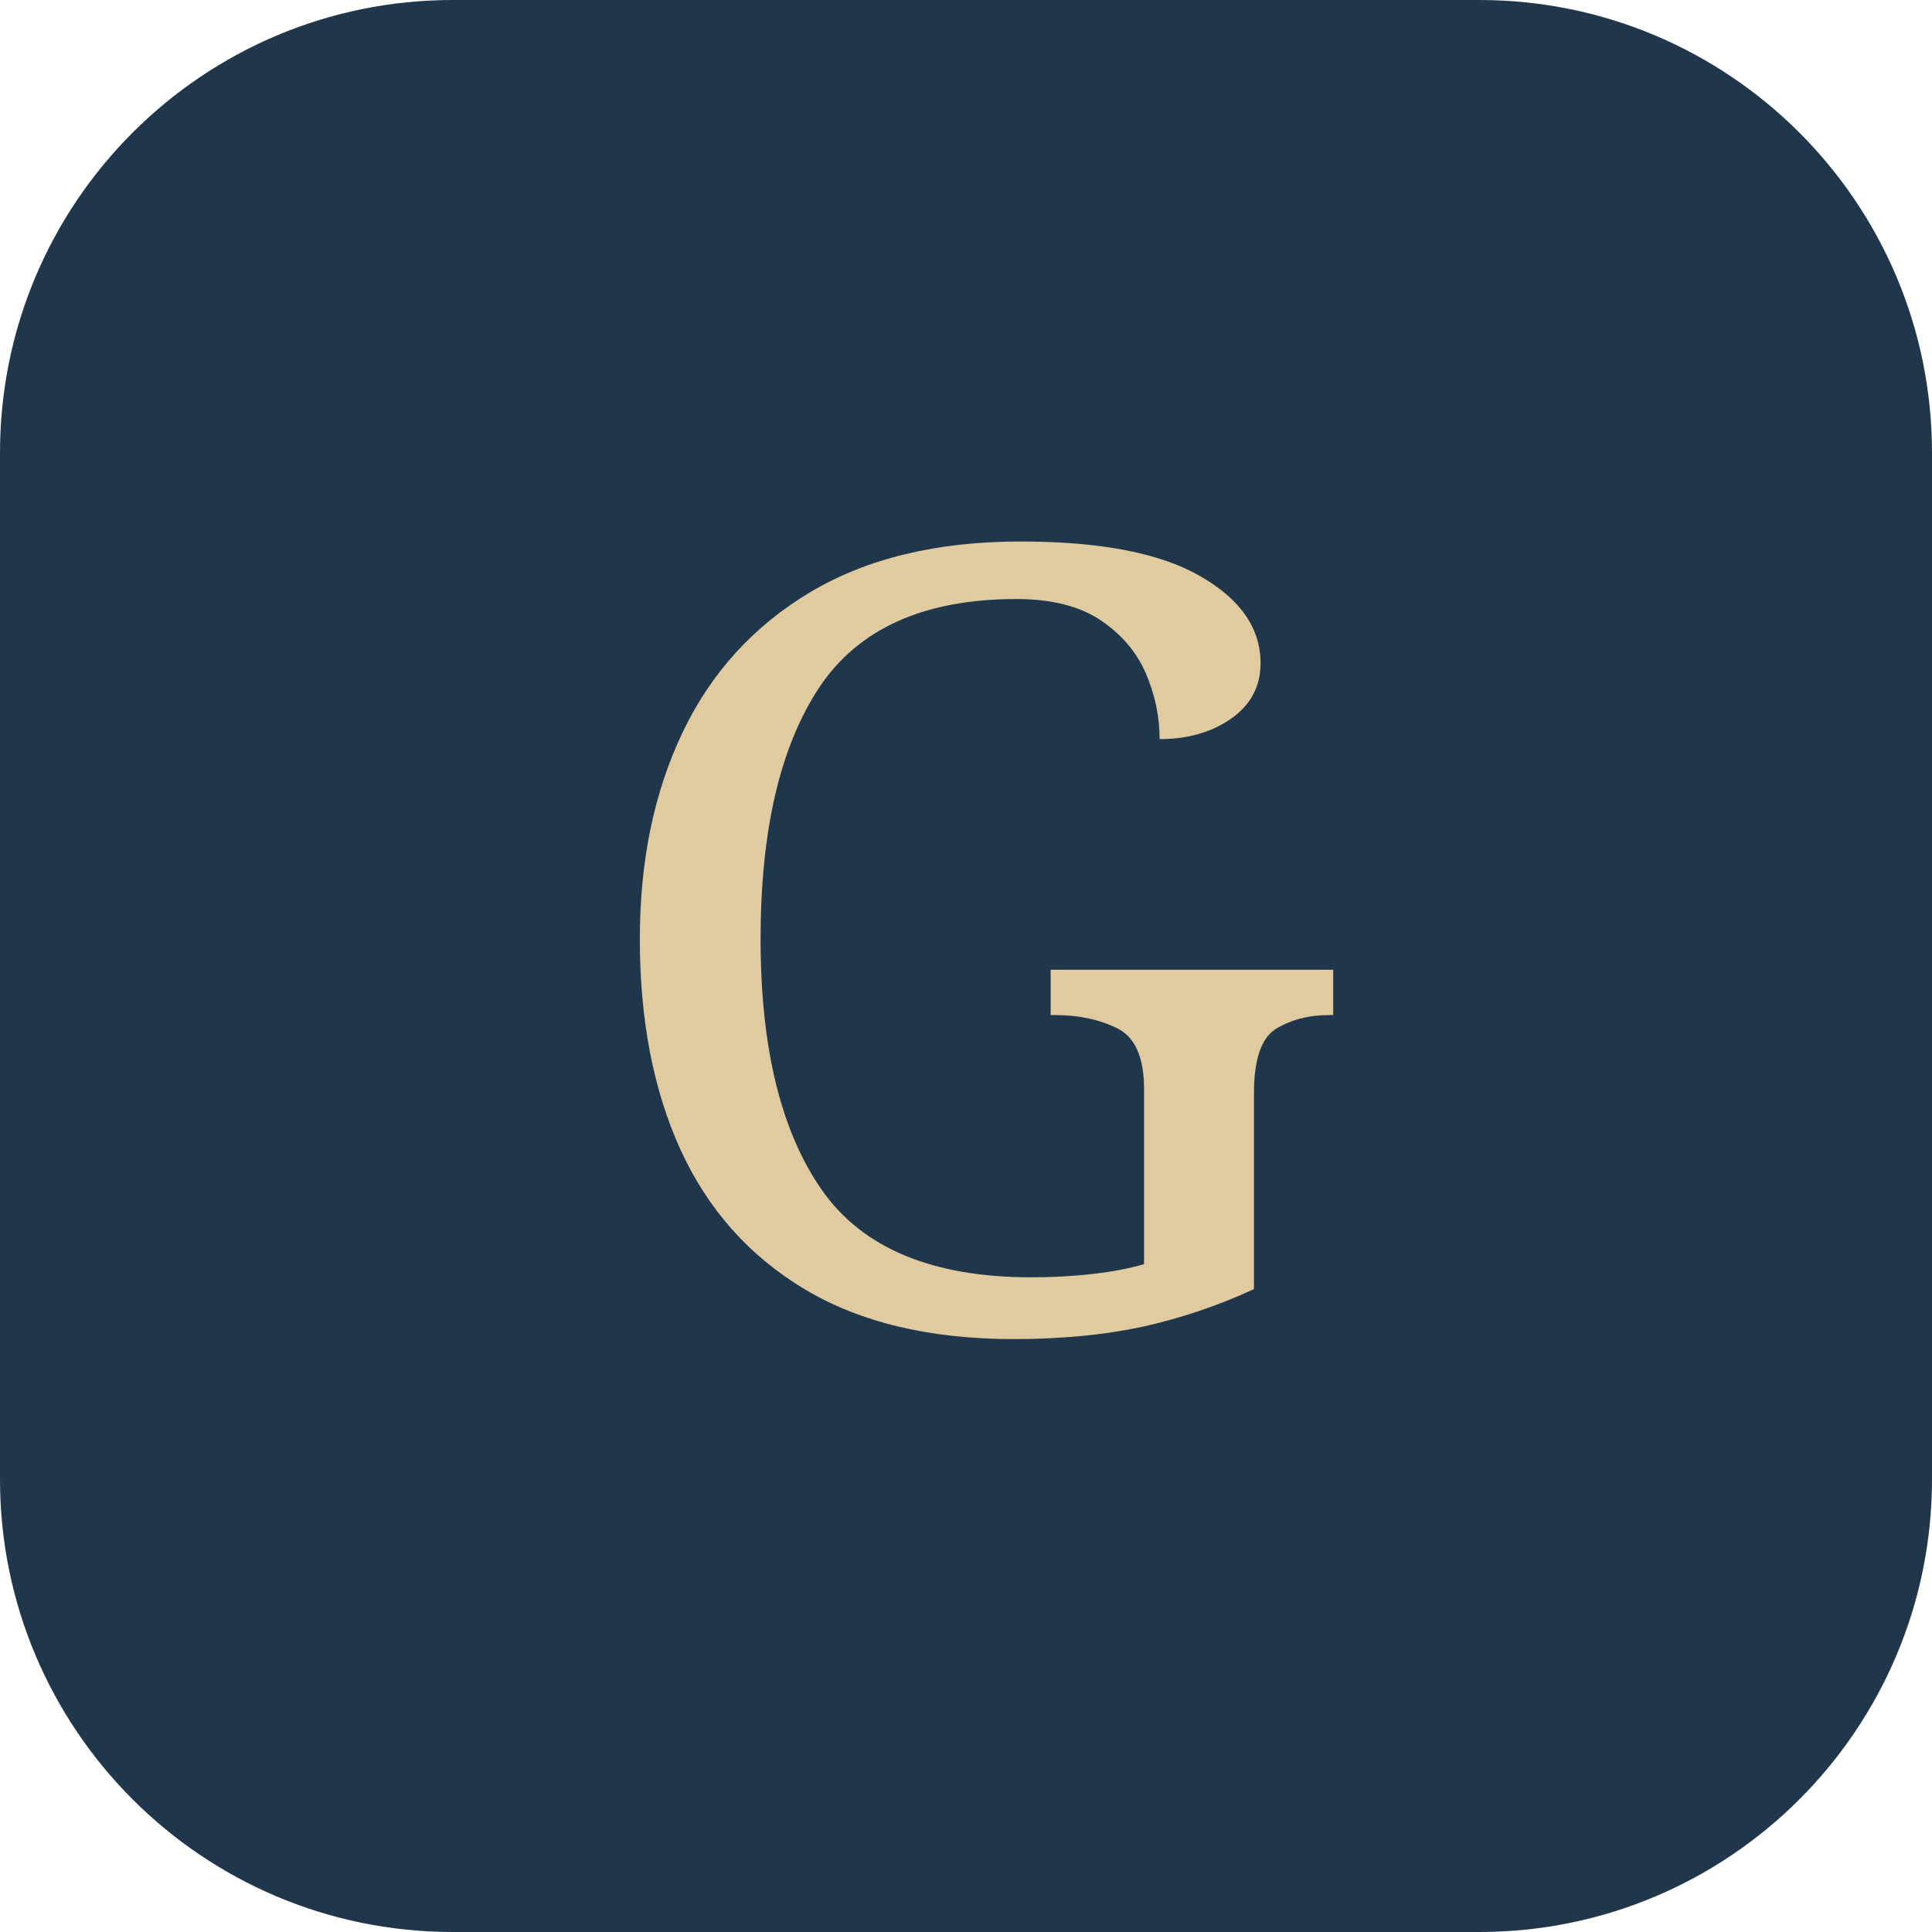
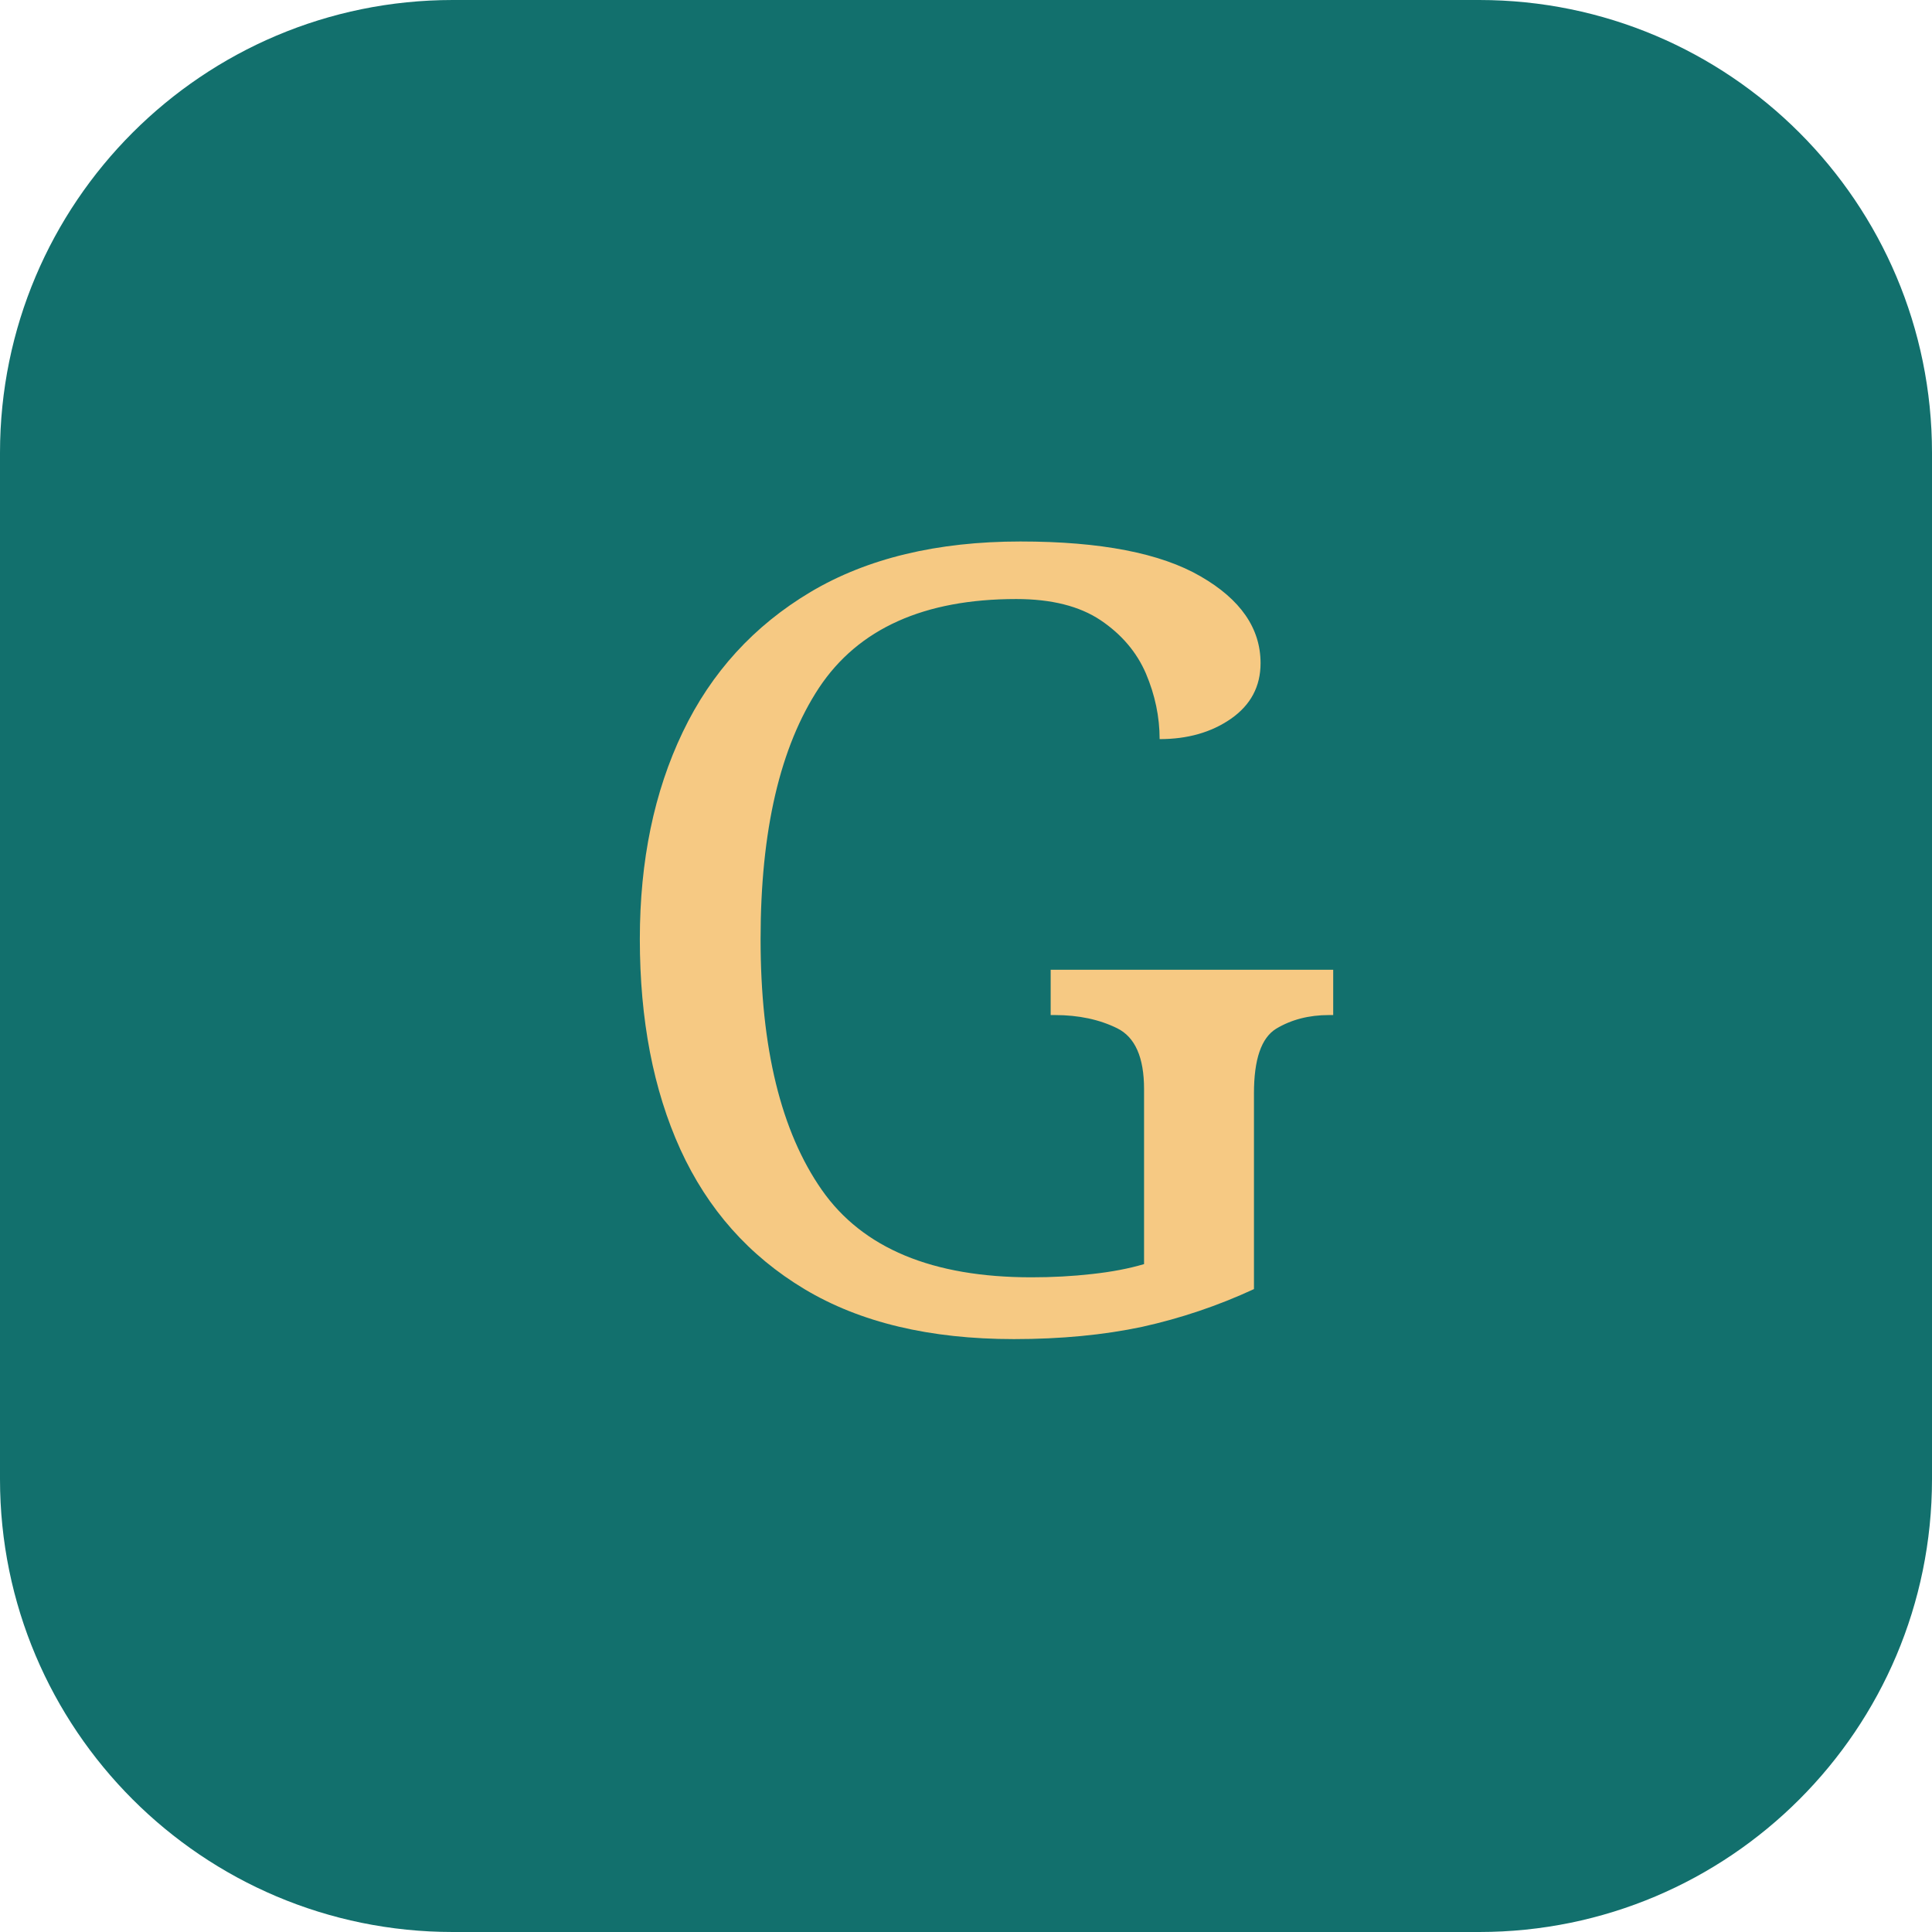
<svg xmlns="http://www.w3.org/2000/svg" viewBox="0 0 64 64">
-   <rect width="64" height="64" rx="15" fill="#20364a" />
-   <text x="32" y="44" text-anchor="middle" font-family="Georgia,serif" font-size="36" fill="#dfcb9f">G</text>
+   <rect width="64" height="64" rx="15" fill="#12706d" />
+   <text x="32" y="44" text-anchor="middle" font-family="Georgia,serif" font-size="36" fill="#f6c983">G</text>
</svg>
